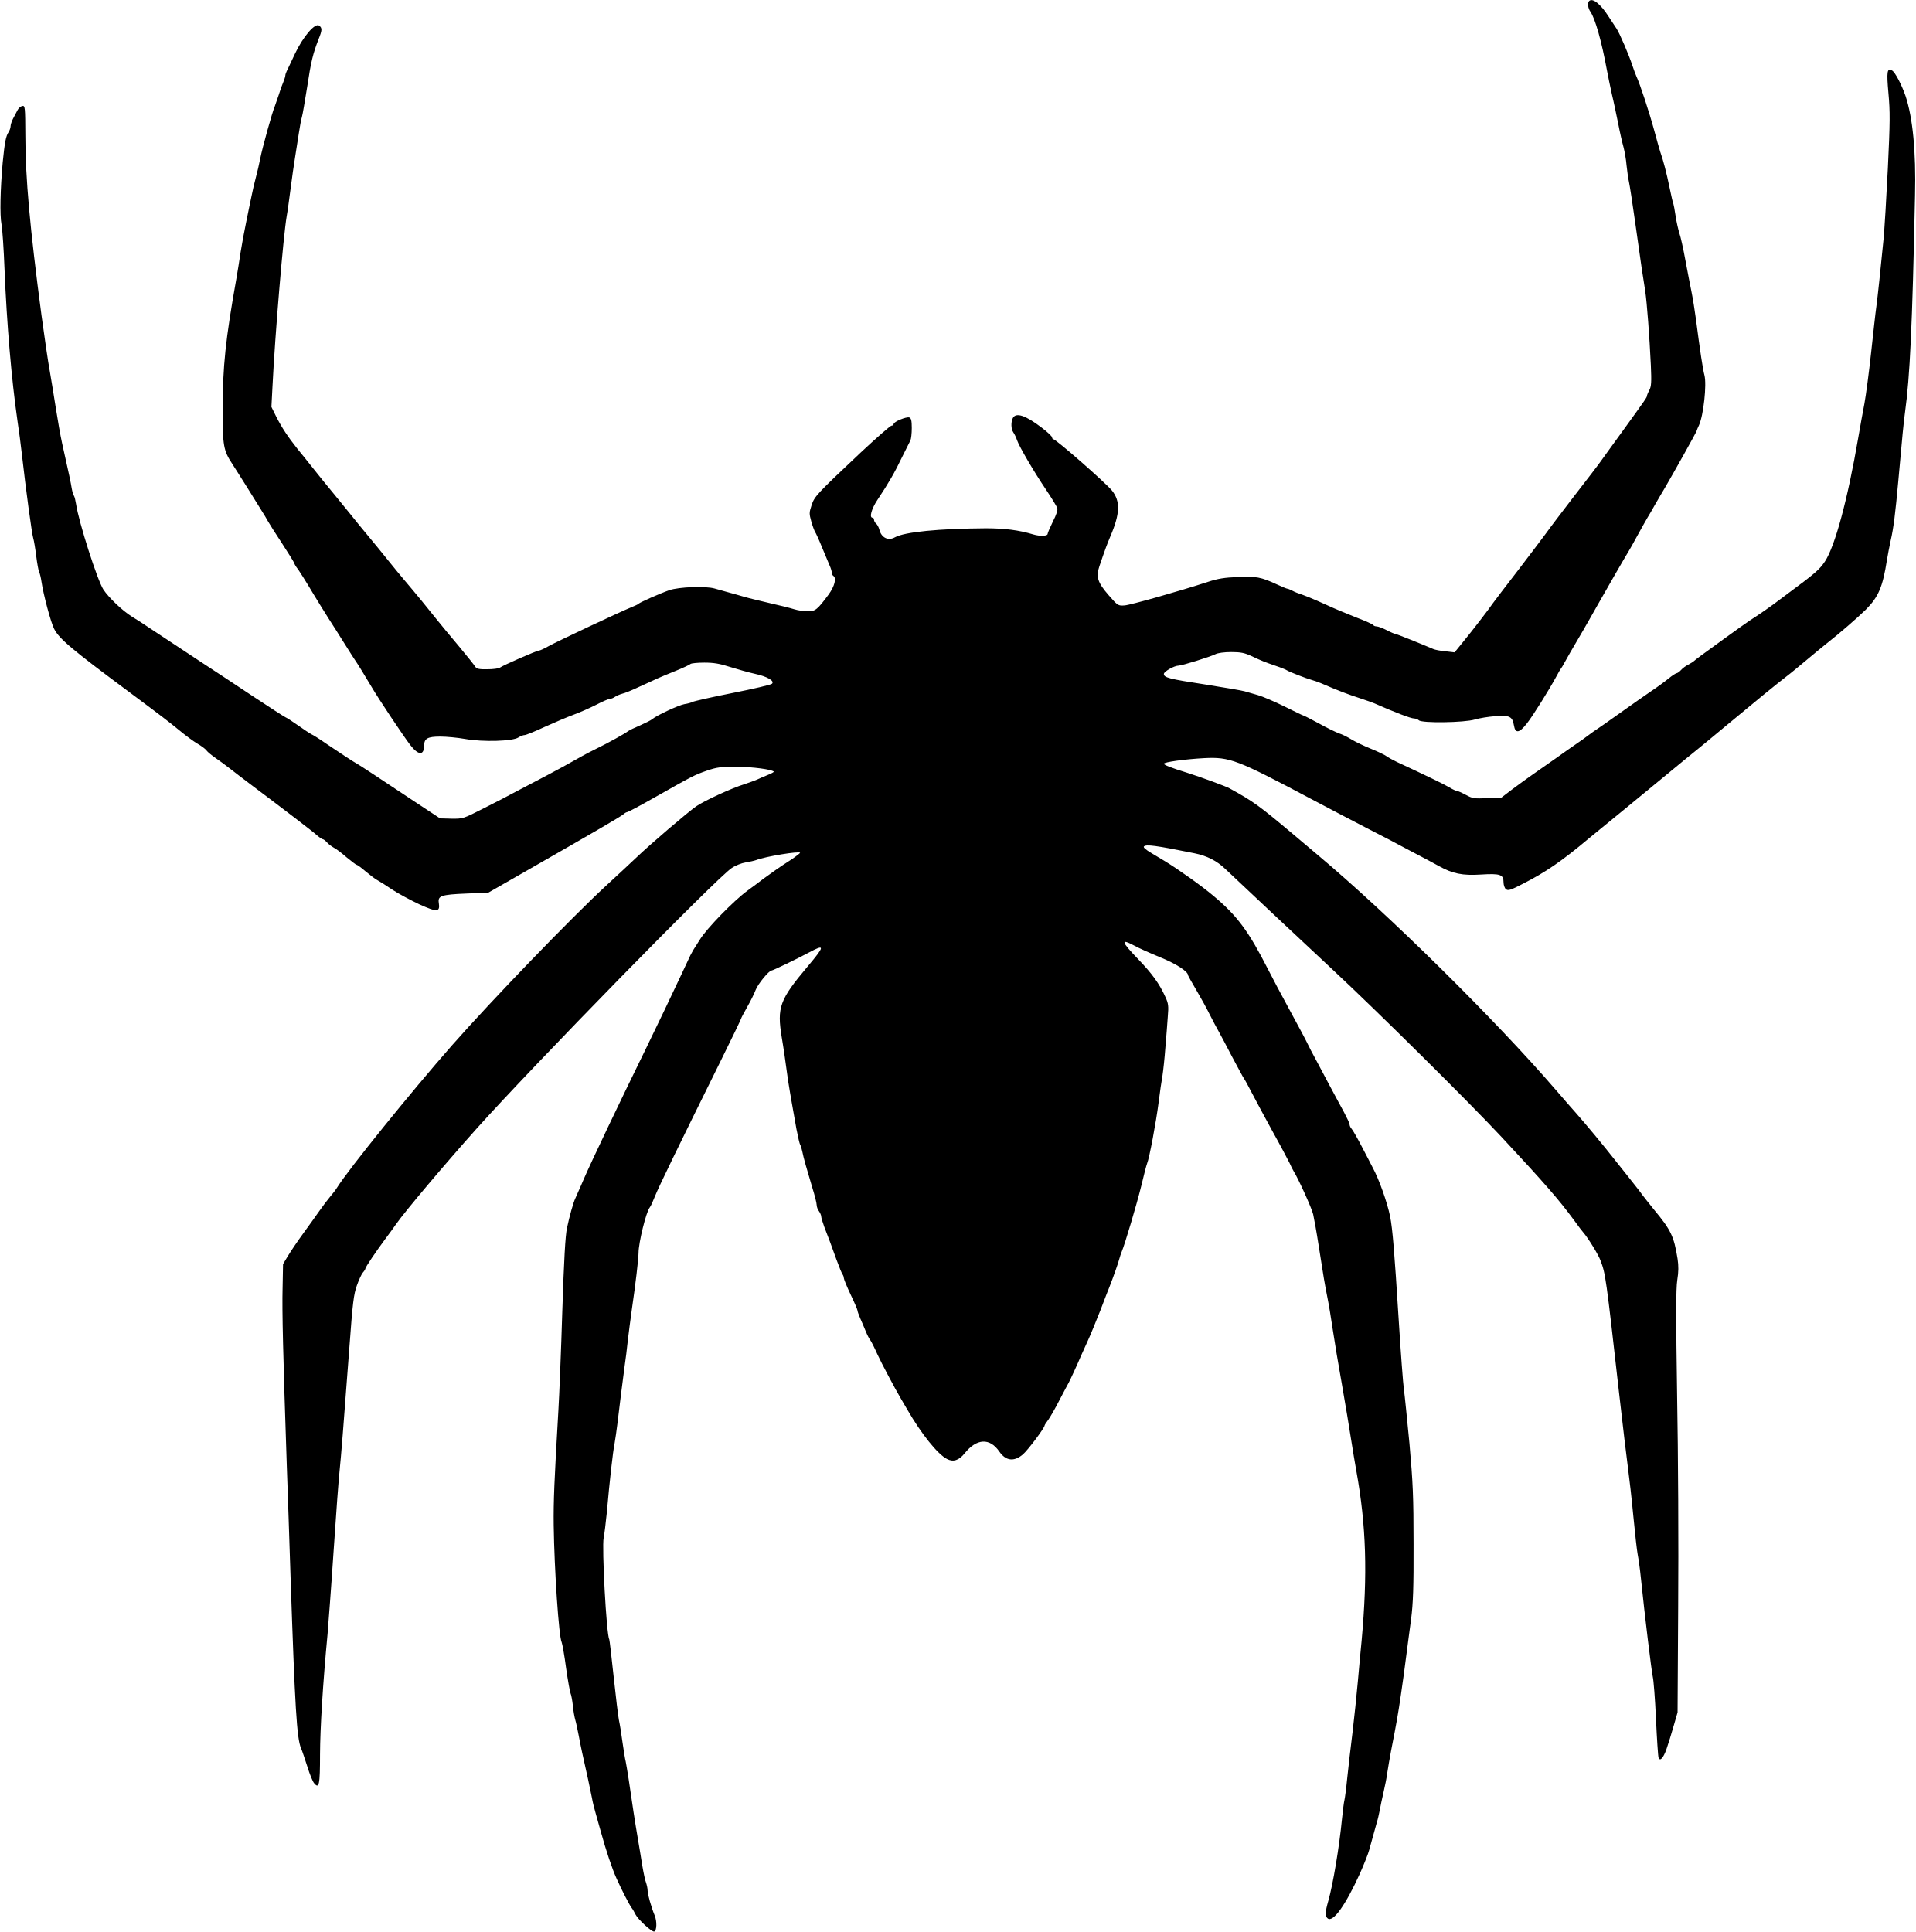
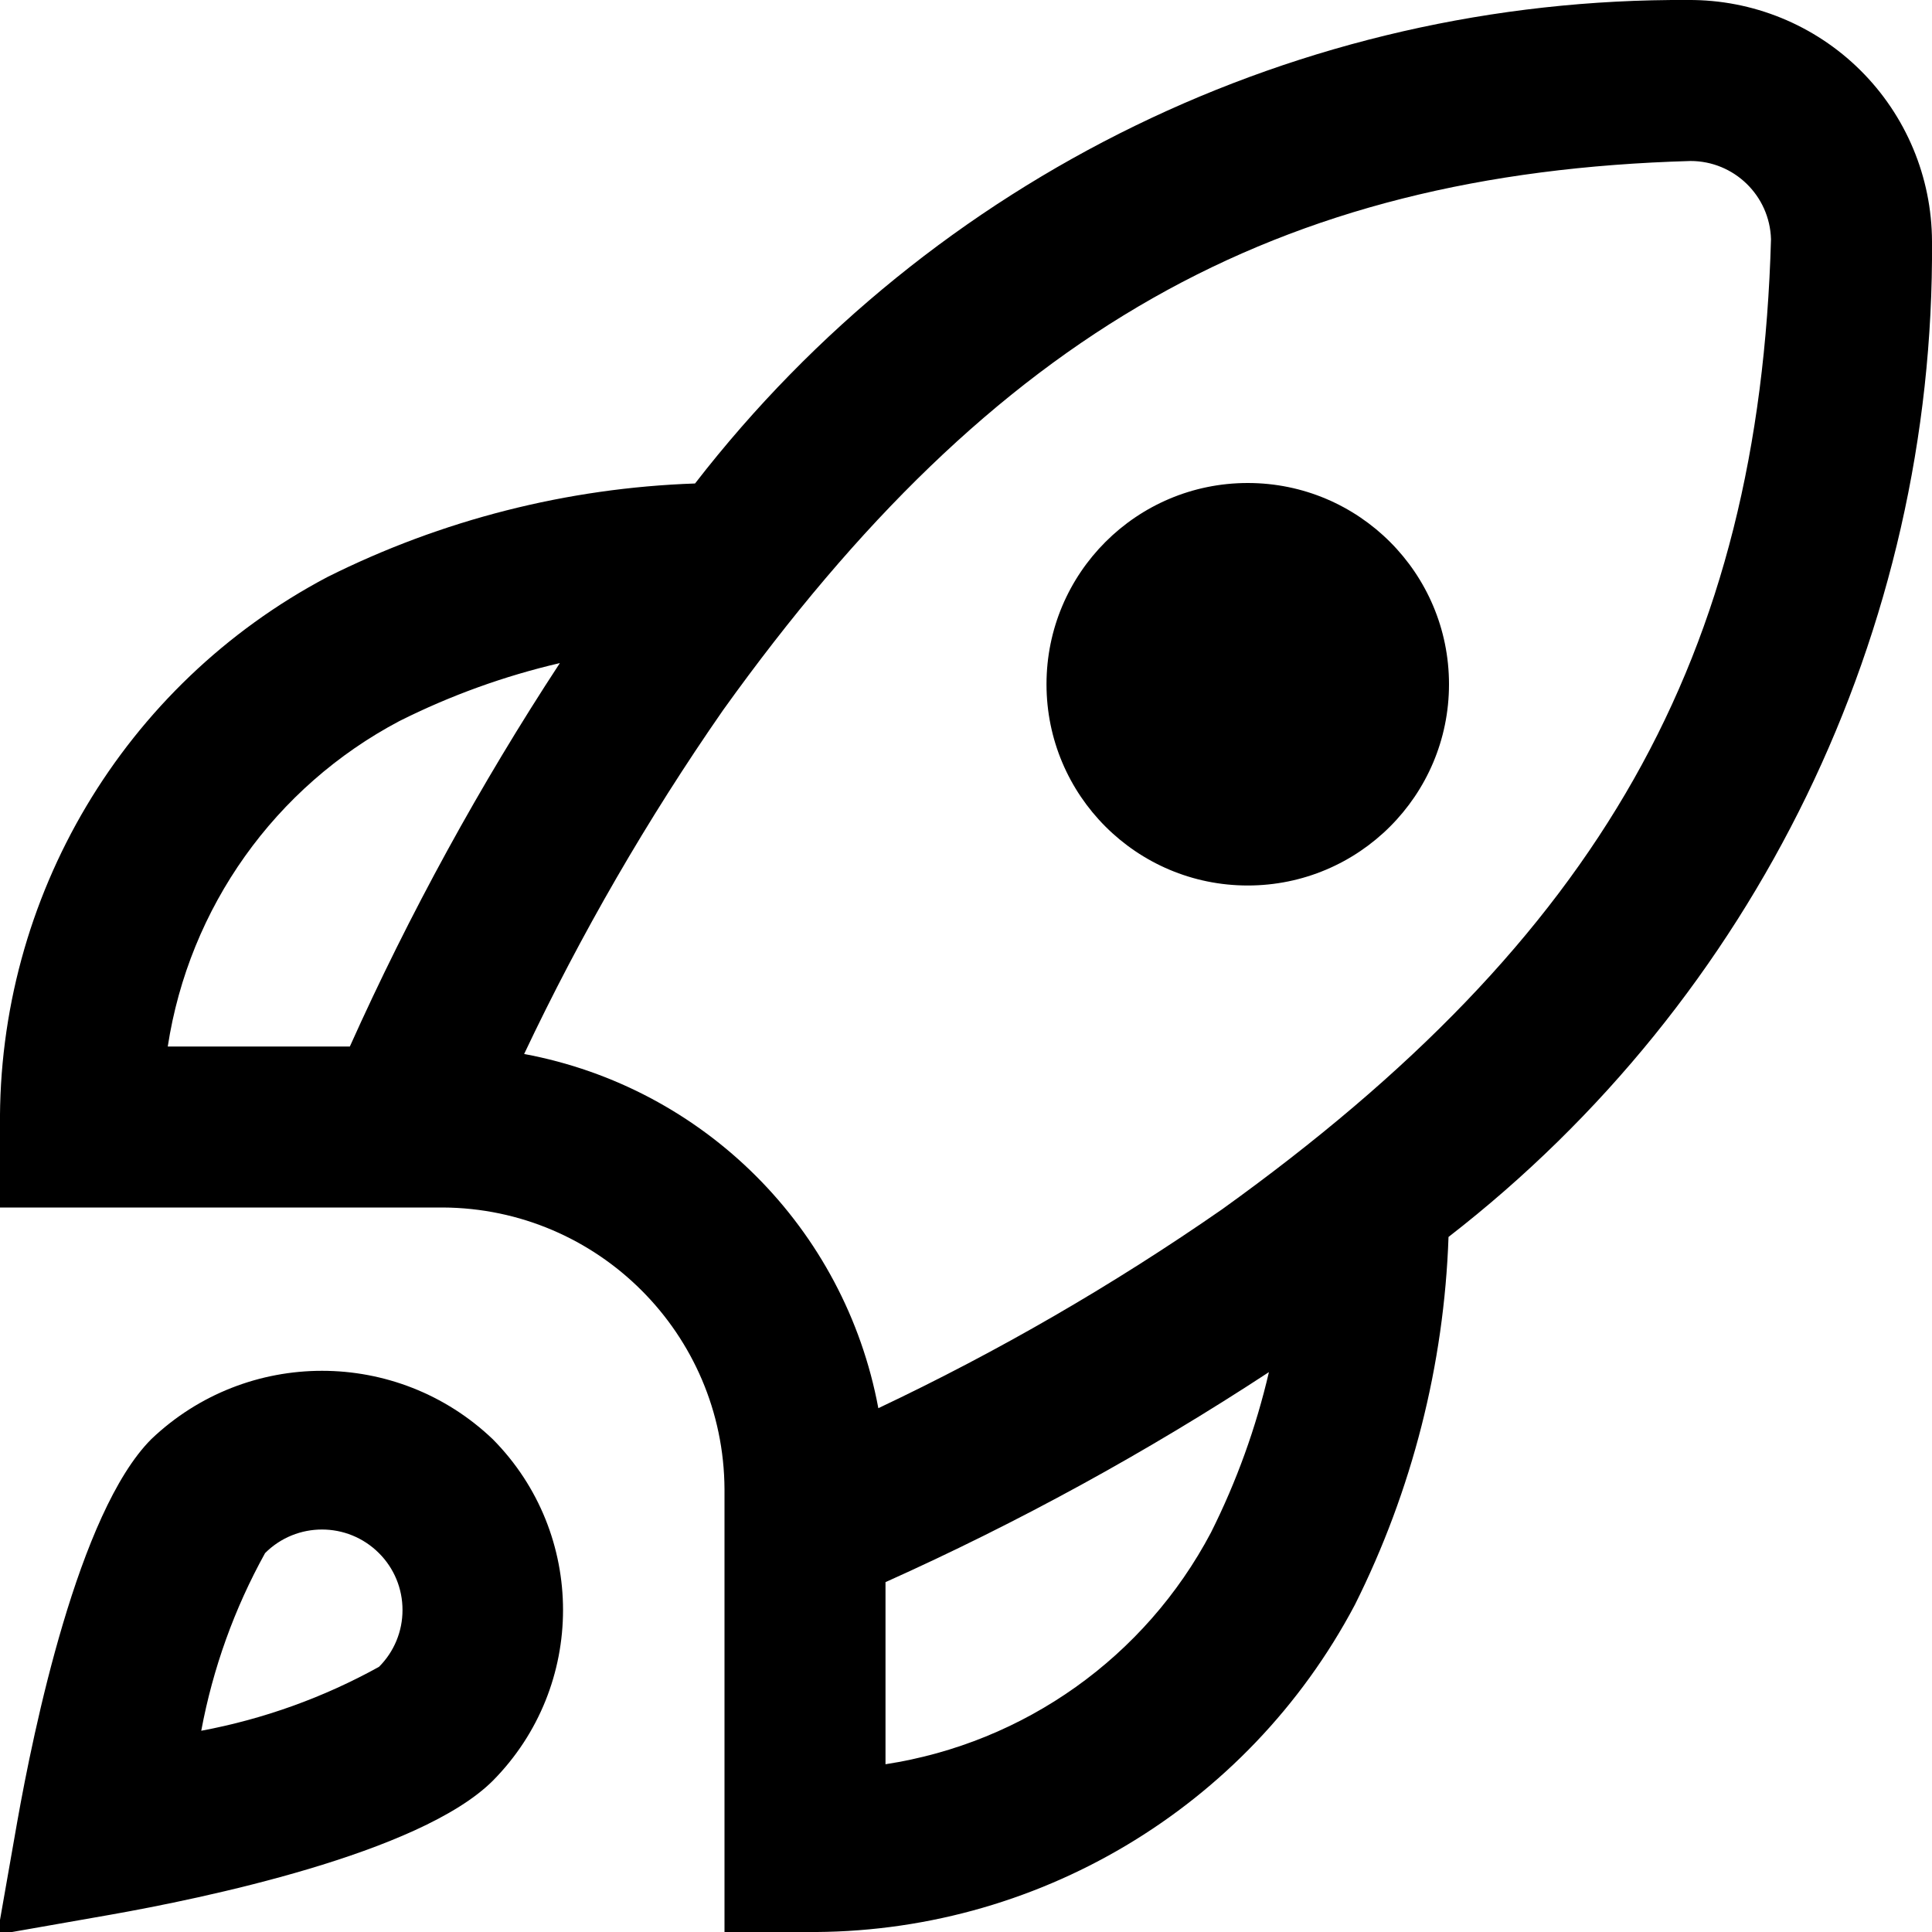
- <svg xmlns="http://www.w3.org/2000/svg" version="1.0" width="1269pt" height="1280pt" viewBox="0 0 1269 1280" preserveAspectRatio="xMidYMid meet">
-   <g transform="translate(0,1280) scale(0.1,-0.1)" fill="#000000" stroke="none">
-     <path d="M10527 12793 c-12 -11 -8 -48 9 -71 31 -45 74 -196 109 -387 7 -38 22 -110 33 -160 12 -49 30 -137 42 -195 11 -58 27 -127 35 -155 7 -27 17 -81 20 -120 4 -38 11 -88 16 -110 5 -22 23 -139 40 -260 17 -121 37 -260 44 -310 8 -49 18 -119 24 -155 11 -76 28 -297 37 -490 5 -113 3 -140 -10 -165 -9 -16 -16 -34 -16 -38 0 -10 -8 -21 -156 -226 -66 -90 -132 -183 -149 -206 -16 -23 -95 -126 -175 -229 -80 -104 -165 -216 -189 -250 -24 -33 -110 -146 -190 -251 -80 -104 -153 -199 -161 -211 -28 -41 -134 -179 -194 -252 l-60 -74 -60 7 c-34 3 -70 10 -81 15 -94 40 -244 100 -251 100 -5 0 -31 11 -58 25 -27 14 -57 25 -67 25 -9 0 -19 4 -21 8 -1 5 -52 28 -113 51 -60 24 -128 52 -150 62 -22 10 -69 31 -105 47 -36 16 -82 35 -103 42 -22 7 -51 18 -65 26 -15 8 -30 14 -35 14 -4 0 -35 13 -70 29 -104 48 -135 54 -259 48 -84 -3 -133 -11 -193 -31 -197 -64 -515 -154 -555 -157 -43 -3 -45 -2 -106 68 -73 84 -85 121 -61 192 38 112 52 149 72 196 65 152 68 233 12 304 -42 52 -372 341 -389 341 -5 0 -8 6 -9 13 0 6 -31 36 -70 65 -105 80 -168 101 -189 63 -14 -27 -13 -73 3 -96 8 -11 19 -35 25 -53 15 -42 107 -201 192 -327 37 -55 70 -110 74 -121 4 -13 -6 -44 -29 -89 -19 -39 -35 -76 -35 -82 0 -15 -50 -17 -94 -4 -96 29 -190 41 -316 41 -310 -2 -538 -24 -602 -60 -45 -25 -90 -2 -103 52 -4 15 -13 32 -21 39 -8 6 -14 18 -14 25 0 8 -4 14 -10 14 -23 0 -7 59 33 119 72 108 115 182 162 281 26 52 51 103 56 112 5 10 9 47 9 82 0 49 -4 65 -16 70 -19 7 -104 -28 -104 -43 0 -6 -6 -11 -14 -11 -8 0 -99 -80 -203 -177 -294 -277 -308 -292 -327 -351 -16 -49 -16 -55 -1 -109 9 -32 21 -62 25 -68 4 -5 25 -50 45 -100 20 -49 43 -104 51 -122 8 -17 14 -38 14 -46 0 -9 5 -19 10 -22 23 -14 9 -69 -31 -124 -75 -101 -88 -111 -138 -111 -25 0 -66 6 -91 14 -25 8 -97 26 -160 40 -63 15 -140 33 -170 42 -30 9 -80 23 -110 31 -30 8 -69 19 -86 24 -59 17 -236 11 -300 -11 -63 -22 -196 -81 -204 -90 -3 -4 -23 -13 -45 -22 -70 -28 -498 -229 -551 -259 -28 -16 -57 -29 -63 -29 -15 0 -241 -99 -259 -113 -8 -6 -45 -11 -84 -11 -54 -1 -71 3 -79 16 -5 9 -55 72 -112 140 -57 67 -123 148 -148 179 -44 56 -138 171 -214 260 -22 26 -69 83 -105 128 -36 45 -94 116 -130 159 -36 43 -90 109 -120 147 -30 37 -82 101 -115 141 -33 39 -89 109 -125 154 -36 45 -85 107 -111 138 -64 81 -101 137 -139 211 l-32 65 7 135 c17 347 72 999 94 1128 6 32 17 114 26 183 9 69 22 163 30 210 7 47 19 119 25 160 6 41 15 89 20 105 5 17 20 107 35 200 25 166 38 220 76 317 23 57 24 72 4 88 -27 22 -108 -73 -162 -188 -25 -53 -49 -105 -54 -114 -5 -10 -9 -23 -9 -29 0 -6 -6 -25 -13 -42 -8 -18 -22 -57 -31 -87 -10 -30 -22 -64 -26 -75 -16 -35 -83 -277 -96 -345 -7 -36 -20 -92 -29 -125 -9 -33 -22 -89 -29 -125 -8 -36 -23 -112 -35 -170 -12 -58 -29 -148 -37 -200 -8 -52 -20 -131 -28 -175 -72 -404 -91 -583 -91 -870 0 -239 5 -269 64 -359 14 -22 57 -89 95 -150 38 -61 81 -131 97 -156 16 -25 36 -58 45 -75 9 -16 50 -81 91 -143 41 -63 77 -121 81 -130 3 -10 10 -21 14 -27 14 -16 69 -104 117 -185 25 -41 68 -111 96 -155 29 -44 78 -123 111 -175 32 -52 63 -99 67 -105 9 -12 62 -97 108 -175 46 -79 211 -326 256 -385 55 -71 92 -72 93 -3 0 45 23 58 106 58 41 0 116 -7 166 -16 119 -21 314 -15 352 10 14 9 32 16 41 16 9 0 69 24 133 54 64 29 151 66 192 81 41 15 109 45 150 66 42 22 82 39 91 39 8 0 23 6 34 14 11 7 32 16 47 20 15 3 67 24 115 47 48 22 102 46 118 54 17 8 71 30 120 50 50 20 94 41 99 46 6 5 47 9 92 9 63 0 103 -7 171 -29 48 -15 122 -36 163 -45 83 -18 133 -47 114 -66 -7 -7 -124 -34 -260 -61 -137 -27 -256 -54 -265 -59 -9 -5 -34 -12 -55 -15 -39 -7 -185 -75 -214 -100 -8 -7 -44 -25 -80 -41 -36 -15 -71 -32 -79 -38 -20 -16 -138 -81 -200 -111 -30 -14 -93 -47 -140 -74 -47 -27 -135 -75 -196 -107 -60 -32 -150 -79 -200 -105 -49 -27 -150 -79 -224 -116 -132 -67 -134 -68 -210 -67 l-76 2 -165 109 c-234 156 -373 247 -385 253 -12 5 -138 88 -198 129 -55 38 -90 60 -107 68 -8 4 -46 29 -84 56 -37 26 -75 51 -85 55 -9 4 -104 65 -211 136 -107 71 -271 180 -365 241 -93 62 -224 148 -289 191 -65 44 -135 89 -154 100 -61 38 -152 125 -187 178 -40 61 -164 449 -181 566 -4 25 -10 50 -14 55 -5 6 -11 28 -15 50 -6 38 -16 86 -64 300 -11 50 -29 153 -41 230 -12 77 -30 187 -40 245 -11 58 -35 224 -55 370 -77 580 -107 914 -107 1188 -1 195 -2 203 -20 200 -11 -2 -25 -14 -32 -28 -7 -14 -21 -39 -30 -57 -9 -17 -16 -40 -16 -50 0 -10 -6 -27 -13 -38 -18 -26 -26 -68 -39 -200 -16 -177 -20 -350 -8 -412 6 -32 15 -166 20 -298 15 -362 46 -728 86 -1005 9 -58 22 -157 29 -220 26 -231 66 -526 75 -555 5 -16 14 -70 20 -119 6 -49 15 -97 19 -105 5 -9 12 -38 16 -66 12 -82 62 -271 84 -312 33 -65 117 -136 497 -418 211 -157 263 -197 330 -252 41 -34 96 -75 122 -90 26 -15 53 -35 60 -45 7 -10 34 -32 60 -50 26 -18 70 -50 99 -73 28 -22 84 -65 124 -95 241 -181 428 -324 451 -346 15 -13 32 -24 36 -24 5 0 17 -9 28 -21 10 -12 31 -27 45 -35 15 -7 53 -36 85 -64 33 -27 63 -50 67 -50 5 0 32 -20 61 -45 29 -24 63 -50 77 -57 13 -7 58 -35 99 -63 41 -27 122 -70 179 -97 117 -53 137 -51 128 9 -8 48 14 56 183 63 l145 6 255 146 c458 262 624 359 641 374 8 8 20 14 25 14 5 0 86 43 179 96 255 144 264 149 347 178 67 23 92 26 200 26 103 -1 228 -17 244 -32 2 -3 -15 -12 -39 -22 -23 -9 -55 -23 -72 -31 -16 -7 -55 -21 -85 -31 -82 -25 -264 -109 -318 -146 -57 -40 -301 -248 -397 -340 -38 -36 -128 -120 -200 -186 -228 -210 -758 -759 -1022 -1059 -269 -306 -686 -822 -760 -941 -9 -15 -31 -43 -48 -63 -16 -19 -47 -60 -68 -90 -21 -30 -69 -97 -107 -149 -38 -52 -84 -120 -102 -150 l-33 -55 -3 -160 c-4 -148 3 -438 28 -1180 6 -159 17 -492 25 -740 29 -858 41 -1062 69 -1127 8 -18 26 -73 42 -122 15 -49 35 -98 44 -109 34 -42 40 -14 40 191 1 174 18 459 50 797 5 61 24 308 40 550 16 242 34 483 40 535 10 99 23 257 65 820 21 286 28 345 49 403 13 37 31 76 40 86 9 10 16 21 16 25 0 10 71 115 135 201 25 33 56 76 69 95 61 87 322 396 531 630 375 419 1593 1664 1692 1729 25 17 66 33 92 37 25 4 57 11 71 16 61 24 290 61 290 48 0 -4 -47 -39 -89 -65 -29 -18 -115 -78 -151 -105 -19 -15 -69 -52 -110 -82 -91 -67 -269 -250 -313 -322 -18 -28 -38 -60 -45 -71 -6 -11 -15 -27 -19 -35 -7 -17 -92 -195 -170 -360 -30 -63 -86 -178 -123 -255 -172 -351 -367 -760 -412 -865 -11 -25 -26 -61 -35 -80 -8 -19 -18 -42 -22 -50 -12 -24 -39 -118 -55 -196 -11 -49 -20 -211 -31 -550 -8 -263 -20 -560 -26 -659 -27 -463 -33 -602 -31 -760 4 -293 34 -741 53 -776 4 -9 18 -85 29 -170 12 -85 26 -161 30 -169 4 -8 11 -44 15 -80 3 -36 11 -78 16 -95 5 -16 15 -64 23 -105 13 -70 25 -125 62 -290 8 -36 19 -90 25 -120 5 -29 16 -74 24 -100 7 -25 23 -81 35 -125 36 -130 75 -246 104 -310 34 -76 85 -175 100 -195 7 -8 18 -28 26 -44 18 -35 109 -118 124 -113 17 6 19 67 3 106 -23 56 -47 141 -47 166 0 13 -5 36 -10 51 -6 14 -17 65 -25 113 -7 47 -21 127 -29 176 -17 98 -40 247 -61 394 -8 52 -17 106 -20 120 -4 14 -13 71 -21 126 -7 55 -18 122 -24 149 -5 26 -21 156 -35 289 -14 132 -27 243 -29 246 -19 31 -50 613 -37 673 5 24 14 99 21 168 18 205 40 402 51 455 5 28 14 91 20 140 12 105 33 268 47 375 6 41 16 118 21 170 6 52 18 142 26 200 26 179 44 333 45 379 0 68 50 271 74 301 7 8 22 42 35 75 23 58 147 314 435 896 75 152 136 278 136 282 0 3 18 37 40 76 22 38 47 89 56 113 15 39 88 128 105 128 9 0 173 79 249 120 106 57 105 43 -8 -91 -188 -223 -206 -272 -173 -474 12 -70 23 -148 41 -280 6 -38 17 -106 25 -150 8 -44 22 -123 31 -175 10 -52 21 -99 25 -105 4 -5 10 -26 14 -45 8 -41 28 -111 66 -238 16 -51 29 -102 29 -115 0 -12 7 -31 15 -41 8 -11 15 -27 15 -35 0 -9 10 -40 21 -71 30 -77 43 -112 80 -215 18 -49 36 -94 41 -99 4 -6 8 -16 8 -24 0 -7 20 -56 45 -109 25 -52 45 -99 45 -104 0 -6 8 -29 18 -52 10 -23 27 -62 37 -87 10 -25 24 -52 31 -60 6 -8 27 -49 45 -90 28 -61 118 -231 159 -300 5 -8 23 -40 41 -70 93 -161 200 -294 262 -326 41 -22 79 -10 117 37 80 100 167 104 230 12 43 -62 97 -69 156 -19 33 28 144 176 144 192 0 3 11 20 24 37 13 18 47 77 75 132 29 55 56 107 61 115 8 14 62 131 80 175 5 11 24 54 43 95 19 41 58 136 87 210 28 74 55 144 60 155 24 61 60 163 65 185 4 14 10 34 15 45 21 49 102 322 130 437 17 71 34 138 39 150 15 36 59 271 76 403 8 66 20 147 26 180 5 33 14 116 19 185 6 69 13 161 16 205 6 70 4 87 -16 130 -39 87 -90 157 -181 251 -113 117 -118 139 -23 88 27 -15 103 -49 169 -76 106 -43 185 -94 185 -119 0 -3 24 -46 53 -95 29 -49 70 -123 90 -164 21 -41 48 -93 61 -115 12 -22 53 -98 90 -170 38 -71 72 -135 77 -141 5 -6 28 -48 52 -95 24 -46 85 -160 136 -253 52 -93 102 -188 113 -210 10 -23 23 -48 28 -56 34 -55 119 -244 129 -285 6 -27 23 -120 36 -205 14 -85 29 -184 35 -220 6 -36 17 -96 25 -135 8 -38 23 -131 34 -205 11 -74 38 -238 61 -365 22 -126 49 -288 60 -360 11 -71 27 -166 35 -210 66 -366 75 -683 35 -1125 -6 -58 -17 -179 -25 -270 -8 -91 -24 -241 -35 -335 -12 -93 -27 -229 -35 -302 -7 -72 -16 -139 -19 -150 -3 -10 -10 -65 -16 -123 -18 -187 -60 -437 -91 -545 -21 -74 -22 -100 -4 -115 35 -29 118 86 214 298 27 61 55 131 61 155 17 62 41 148 51 184 6 18 14 54 19 80 5 27 16 80 25 118 9 39 21 97 25 130 5 33 16 98 25 145 38 194 46 241 65 370 11 74 27 189 35 255 9 66 23 179 33 250 13 103 17 205 16 495 0 316 -4 405 -27 665 -16 165 -32 327 -37 360 -5 33 -21 245 -35 470 -28 447 -40 591 -56 675 -20 96 -73 246 -116 325 -8 17 -40 77 -70 135 -30 58 -61 112 -69 121 -8 8 -14 22 -14 30 0 8 -17 43 -36 79 -20 36 -63 117 -97 180 -33 63 -75 142 -93 175 -18 33 -42 78 -52 100 -10 22 -63 121 -117 220 -54 99 -120 223 -146 275 -128 251 -203 353 -361 485 -78 66 -233 176 -322 230 -19 11 -59 35 -90 54 -37 22 -54 37 -48 43 15 15 76 7 334 -45 84 -17 149 -50 206 -105 88 -84 534 -502 712 -668 285 -265 903 -877 1118 -1108 283 -304 379 -414 479 -550 28 -39 56 -76 62 -82 32 -37 99 -146 113 -184 34 -89 37 -110 123 -875 25 -220 52 -447 60 -505 8 -58 24 -199 35 -315 11 -115 24 -230 29 -255 5 -25 15 -94 21 -155 25 -244 71 -622 79 -655 5 -19 15 -145 21 -278 6 -134 14 -250 17 -257 10 -27 32 -2 53 58 12 34 33 103 47 152 l26 90 4 705 c3 388 0 1015 -7 1393 -8 527 -8 707 1 766 9 55 9 95 2 141 -24 150 -44 191 -157 327 -33 41 -68 85 -76 96 -8 12 -35 47 -60 78 -25 31 -76 97 -115 145 -84 107 -203 250 -265 320 -25 27 -83 95 -130 149 -403 468 -1110 1166 -1580 1560 -52 44 -127 107 -166 140 -224 188 -259 214 -419 302 -25 14 -186 73 -280 103 -107 33 -155 52 -155 60 0 11 138 30 265 37 172 9 218 -9 710 -270 105 -56 276 -145 380 -199 105 -53 201 -104 215 -112 14 -7 63 -34 110 -58 47 -24 111 -59 142 -76 90 -50 156 -64 279 -56 126 8 149 0 149 -50 0 -19 7 -40 16 -47 14 -12 30 -7 113 36 149 76 255 148 436 300 34 27 132 109 220 180 87 72 227 186 310 255 83 69 163 134 177 145 14 11 110 90 212 175 207 172 316 261 391 319 28 21 89 72 137 112 49 41 107 89 130 107 83 65 202 168 259 224 83 84 111 149 139 328 6 36 17 94 25 130 19 82 31 182 50 390 27 304 36 395 45 460 32 233 48 562 66 1435 7 294 -15 516 -63 660 -26 75 -69 157 -89 168 -33 19 -37 -7 -24 -151 11 -121 11 -188 -4 -498 -10 -198 -22 -397 -26 -444 -22 -226 -41 -402 -50 -470 -6 -41 -21 -180 -35 -308 -14 -129 -34 -280 -44 -335 -11 -56 -29 -158 -41 -227 -70 -408 -154 -719 -221 -820 -37 -55 -64 -78 -249 -215 -19 -14 -60 -45 -91 -68 -31 -23 -83 -59 -115 -80 -51 -32 -114 -77 -364 -259 -25 -18 -47 -36 -50 -39 -3 -3 -19 -13 -35 -22 -17 -8 -39 -24 -49 -36 -11 -12 -24 -21 -29 -21 -5 0 -29 -15 -52 -34 -23 -19 -77 -59 -121 -88 -43 -30 -123 -85 -177 -124 -54 -38 -112 -79 -130 -92 -18 -12 -40 -28 -51 -35 -10 -6 -33 -23 -52 -37 -18 -14 -56 -41 -84 -60 -28 -19 -89 -62 -135 -95 -47 -33 -114 -80 -150 -105 -36 -25 -98 -70 -138 -100 l-72 -55 -94 -3 c-85 -4 -97 -2 -141 22 -26 14 -53 26 -59 26 -6 0 -28 10 -49 23 -31 19 -161 82 -349 169 -23 11 -52 27 -65 36 -13 10 -61 33 -108 52 -47 19 -105 47 -129 62 -24 15 -60 33 -80 39 -20 7 -80 36 -134 66 -54 29 -100 53 -104 53 -3 0 -59 27 -125 60 -65 32 -144 66 -176 75 -31 9 -70 20 -87 25 -16 5 -133 25 -260 45 -243 37 -275 46 -275 70 0 16 69 55 97 55 22 0 209 58 245 76 15 8 58 14 104 14 62 0 88 -5 133 -26 75 -35 86 -39 161 -65 36 -12 70 -26 75 -30 12 -9 131 -55 165 -64 14 -4 41 -13 60 -21 120 -52 182 -75 259 -100 42 -14 85 -29 96 -34 131 -58 241 -100 262 -100 11 0 25 -6 32 -12 19 -20 301 -16 371 5 30 9 91 19 135 22 95 8 114 -2 124 -61 9 -55 35 -52 85 12 40 50 147 222 197 314 13 25 26 47 29 50 3 3 14 21 24 40 18 33 39 70 123 213 20 34 64 112 98 172 55 98 181 316 205 355 5 8 31 53 56 100 26 47 56 101 68 121 12 19 35 59 51 88 17 29 45 78 64 109 50 85 211 372 211 379 0 3 7 19 15 36 30 66 52 270 36 331 -11 41 -29 161 -56 369 -8 60 -21 141 -29 180 -8 40 -27 135 -41 212 -14 77 -32 158 -40 180 -7 22 -19 73 -25 114 -6 41 -13 77 -15 82 -3 4 -14 52 -25 106 -20 98 -42 182 -62 238 -5 17 -23 77 -38 135 -34 126 -96 314 -120 365 -5 11 -17 43 -26 70 -23 71 -85 215 -105 245 -9 14 -33 51 -54 82 -52 82 -106 124 -128 101z" />
-   </g>
+ <svg xmlns="http://www.w3.org/2000/svg" id="Layer_1" data-name="Layer 1" viewBox="0 0 24 24" width="512" height="512">
+   <path d="M18,8.5a2.5,2.5,0,0,1-5,0A2.5,2.5,0,0,1,18,8.5Zm-.006,6.866a11.065,11.065,0,0,1-1.163,4.569A7.634,7.634,0,0,1,10,24H9V18.5A3.517,3.517,0,0,0,5.5,15H0V14A7.634,7.634,0,0,1,4.065,7.169,11.065,11.065,0,0,1,8.634,6.006,15.487,15.487,0,0,1,20.972,0h0A3.009,3.009,0,0,1,24,3,15.507,15.507,0,0,1,17.994,15.366ZM2.084,13H4.346A34.361,34.361,0,0,1,6.955,8.237a8.993,8.993,0,0,0-1.993.72A5.519,5.519,0,0,0,2.084,13Zm13.679,4.045A34.361,34.361,0,0,1,11,19.654v2.262a5.519,5.519,0,0,0,4.043-2.878A8.993,8.993,0,0,0,15.763,17.045ZM22,2.972A1,1,0,0,0,21,2c-5.16.147-8.65,2.124-12.018,6.822a29.92,29.92,0,0,0-2.471,4.271,5.5,5.5,0,0,1,4.4,4.4,29.92,29.92,0,0,0,4.271-2.471C19.876,11.65,21.853,8.16,22,2.972ZM6.122,17.879a3.015,3.015,0,0,1,0,4.242c-.907.906-3.622,1.465-4.748,1.664l-1.406.247.247-1.406c.2-1.126.758-3.841,1.664-4.748A3.073,3.073,0,0,1,6.122,17.879ZM5,20a.993.993,0,0,0-.293-.707,1,1,0,0,0-1.414,0A7.318,7.318,0,0,0,2.5,21.5a7.342,7.342,0,0,0,2.208-.794A.993.993,0,0,0,5,20Z" />
</svg>
